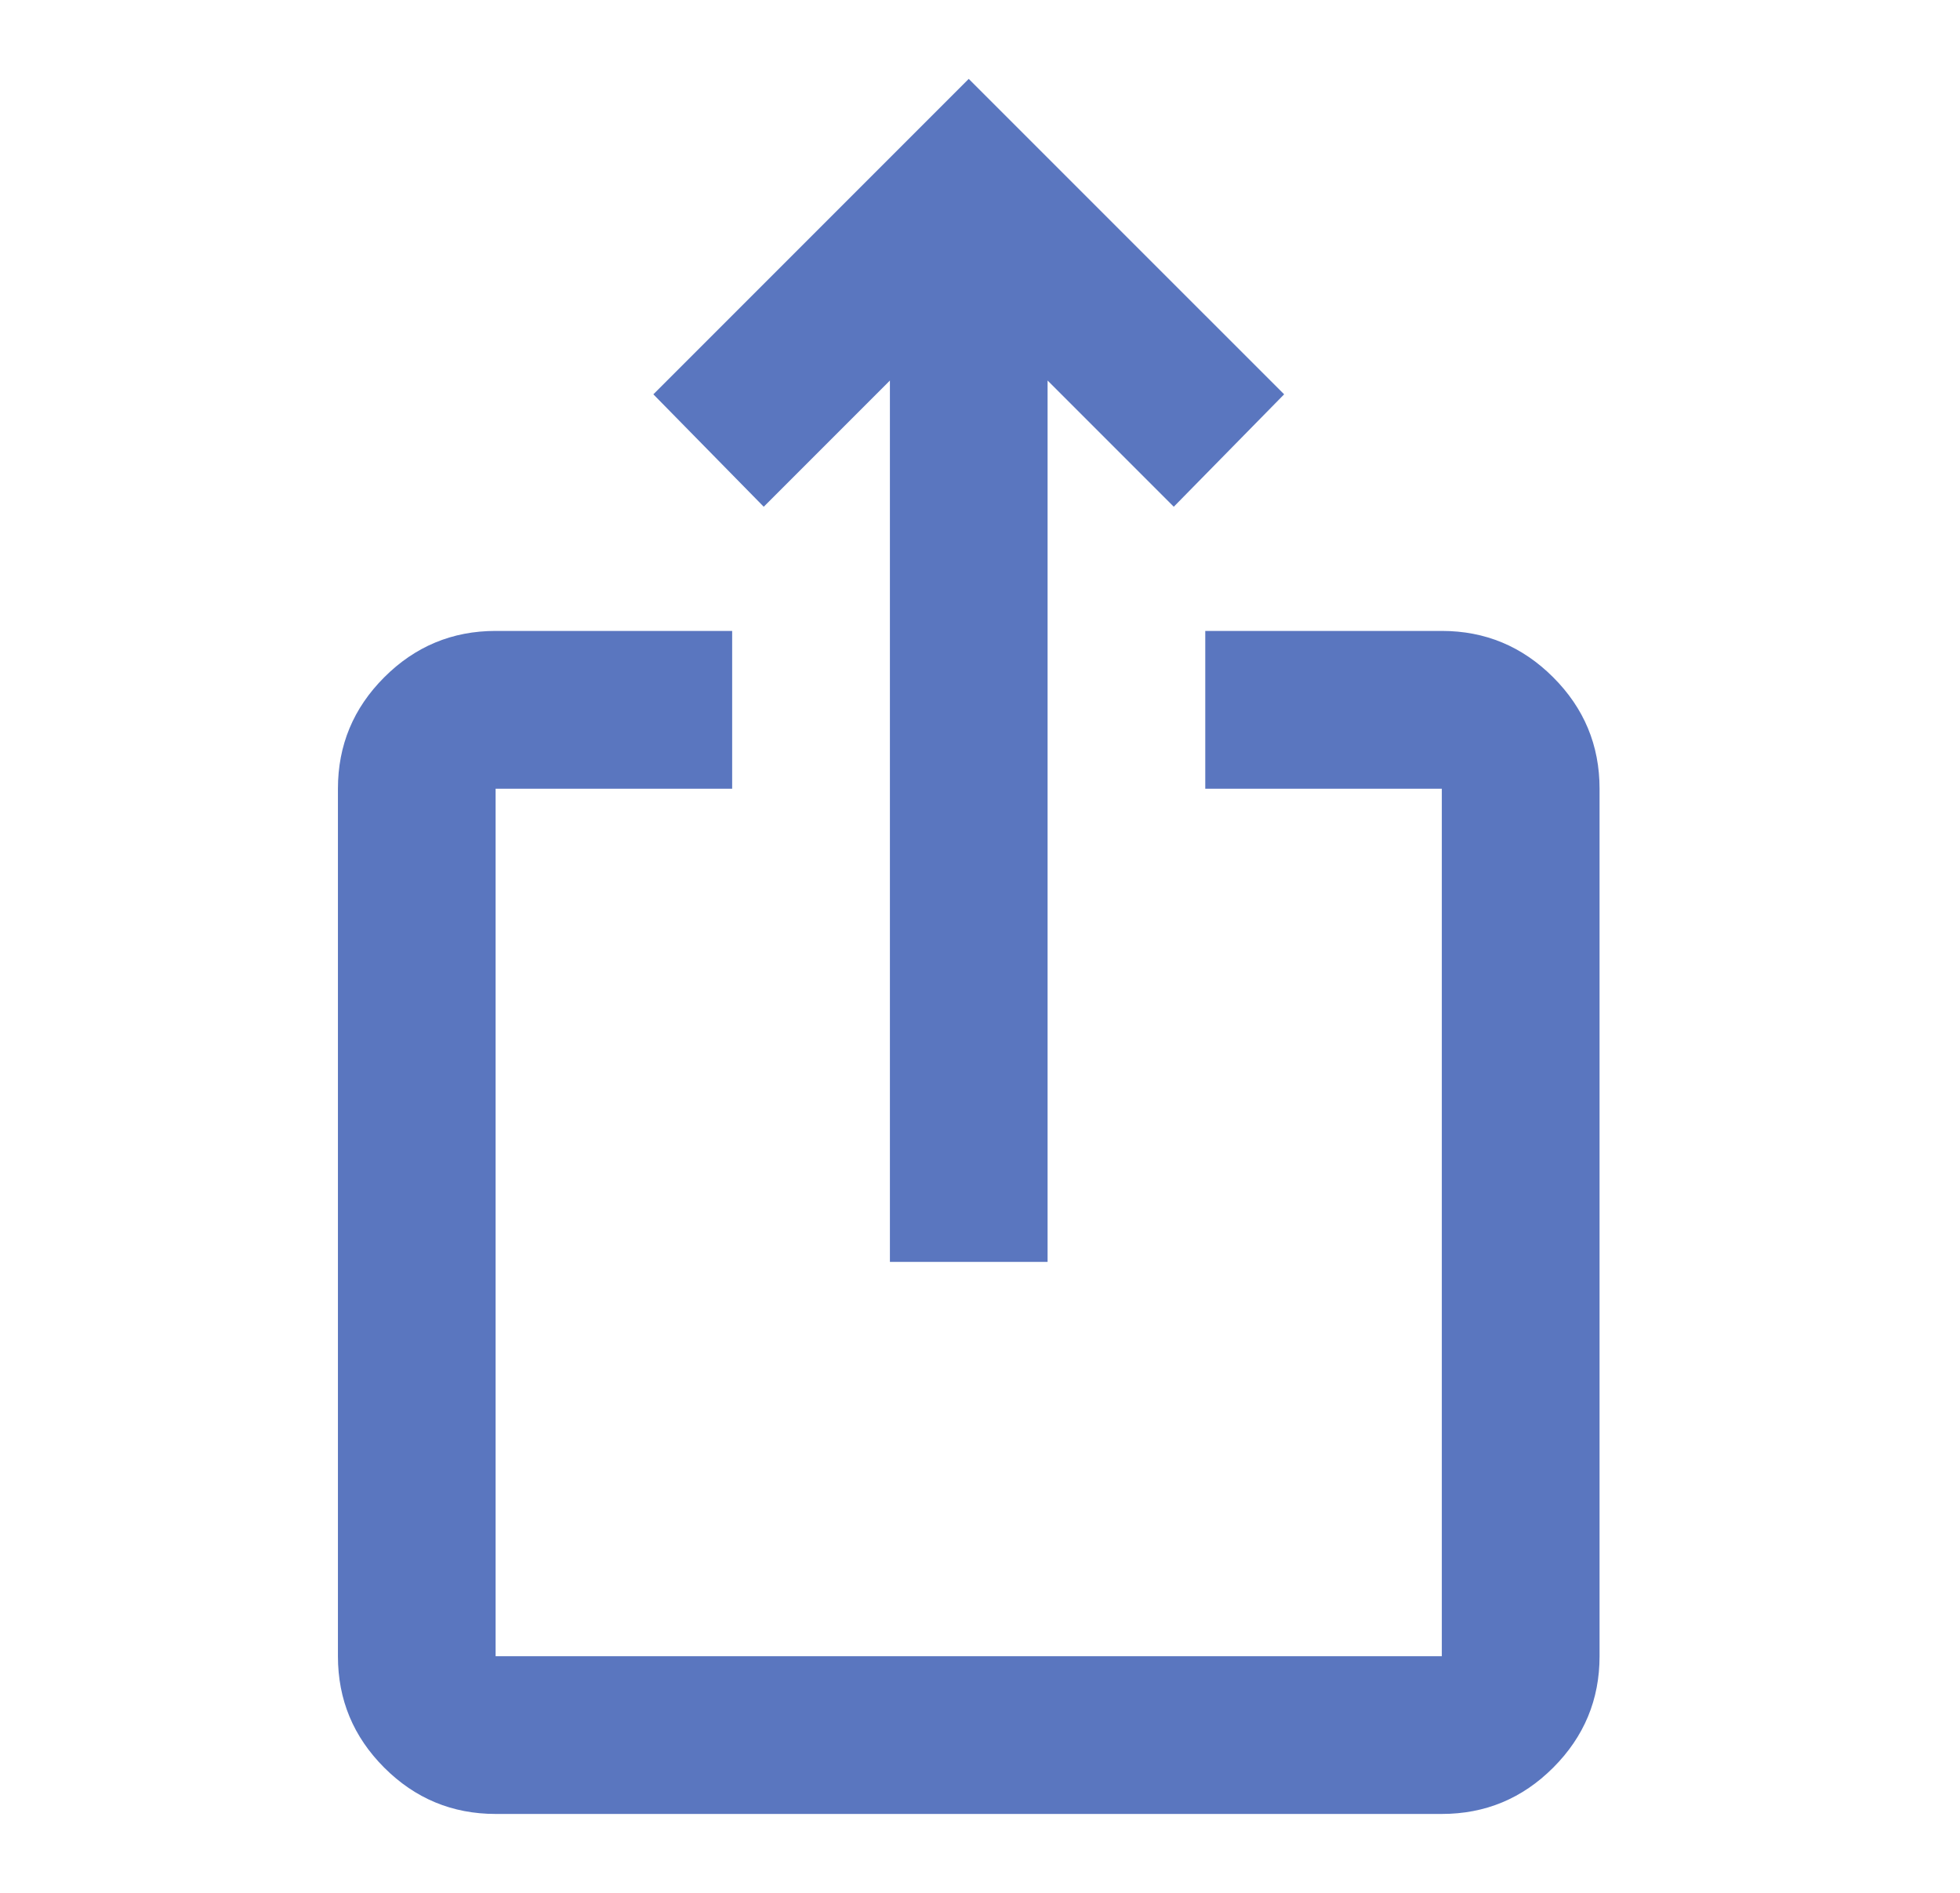
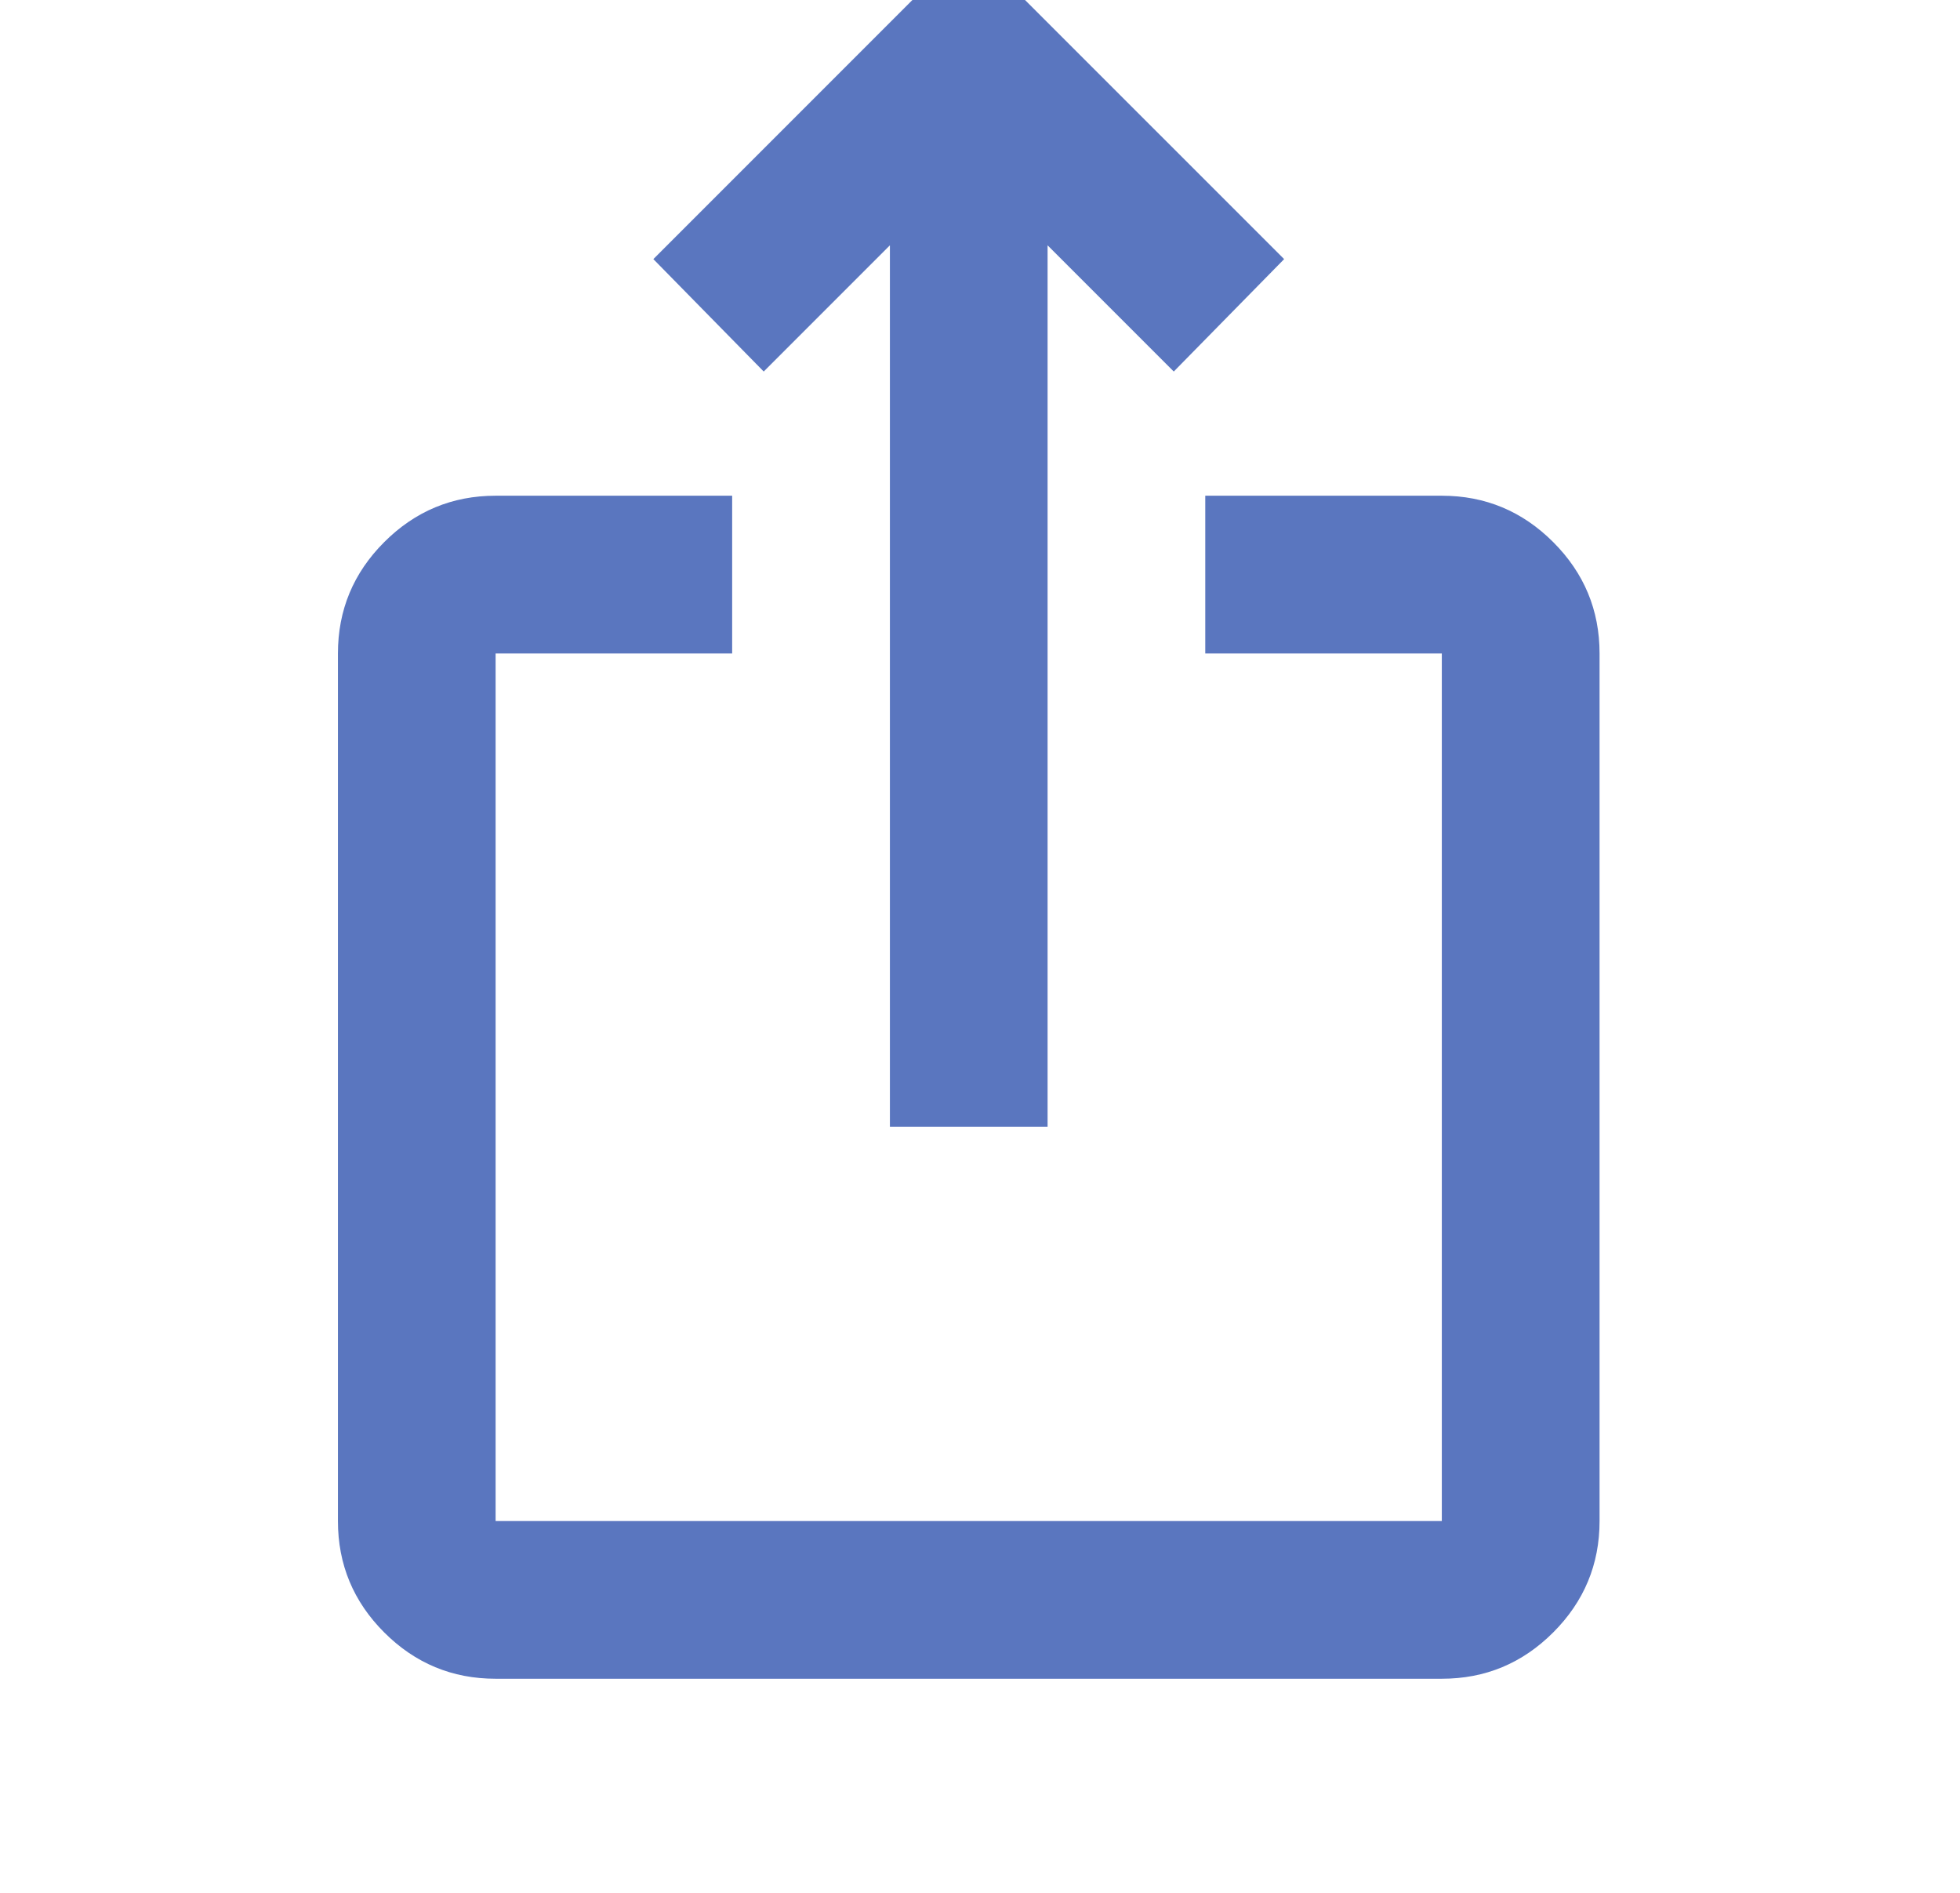
- <svg xmlns="http://www.w3.org/2000/svg" width="29" height="28" viewBox="0 0 29 28" fill="none">
+ <svg xmlns="http://www.w3.org/2000/svg" width="29" height="28" viewBox="0 2 29 28" fill="none">
  <path d="M7.333 26.833C6.692 26.833 6.142 26.605 5.685 26.148C5.228 25.691 5 25.142 5 24.5V11.667C5 11.025 5.228 10.476 5.685 10.019C6.142 9.562 6.692 9.333 7.333 9.333H10.833V11.667H7.333V24.5H21.333V11.667H17.833V9.333H21.333C21.975 9.333 22.524 9.562 22.981 10.019C23.438 10.476 23.667 11.025 23.667 11.667V24.5C23.667 25.142 23.438 25.691 22.981 26.148C22.524 26.605 21.975 26.833 21.333 26.833H7.333ZM13.167 18.667V5.629L11.3 7.496L9.667 5.833L14.333 1.167L19 5.833L17.367 7.496L15.5 5.629V18.667H13.167Z" fill="#5A76BF" />
</svg>
